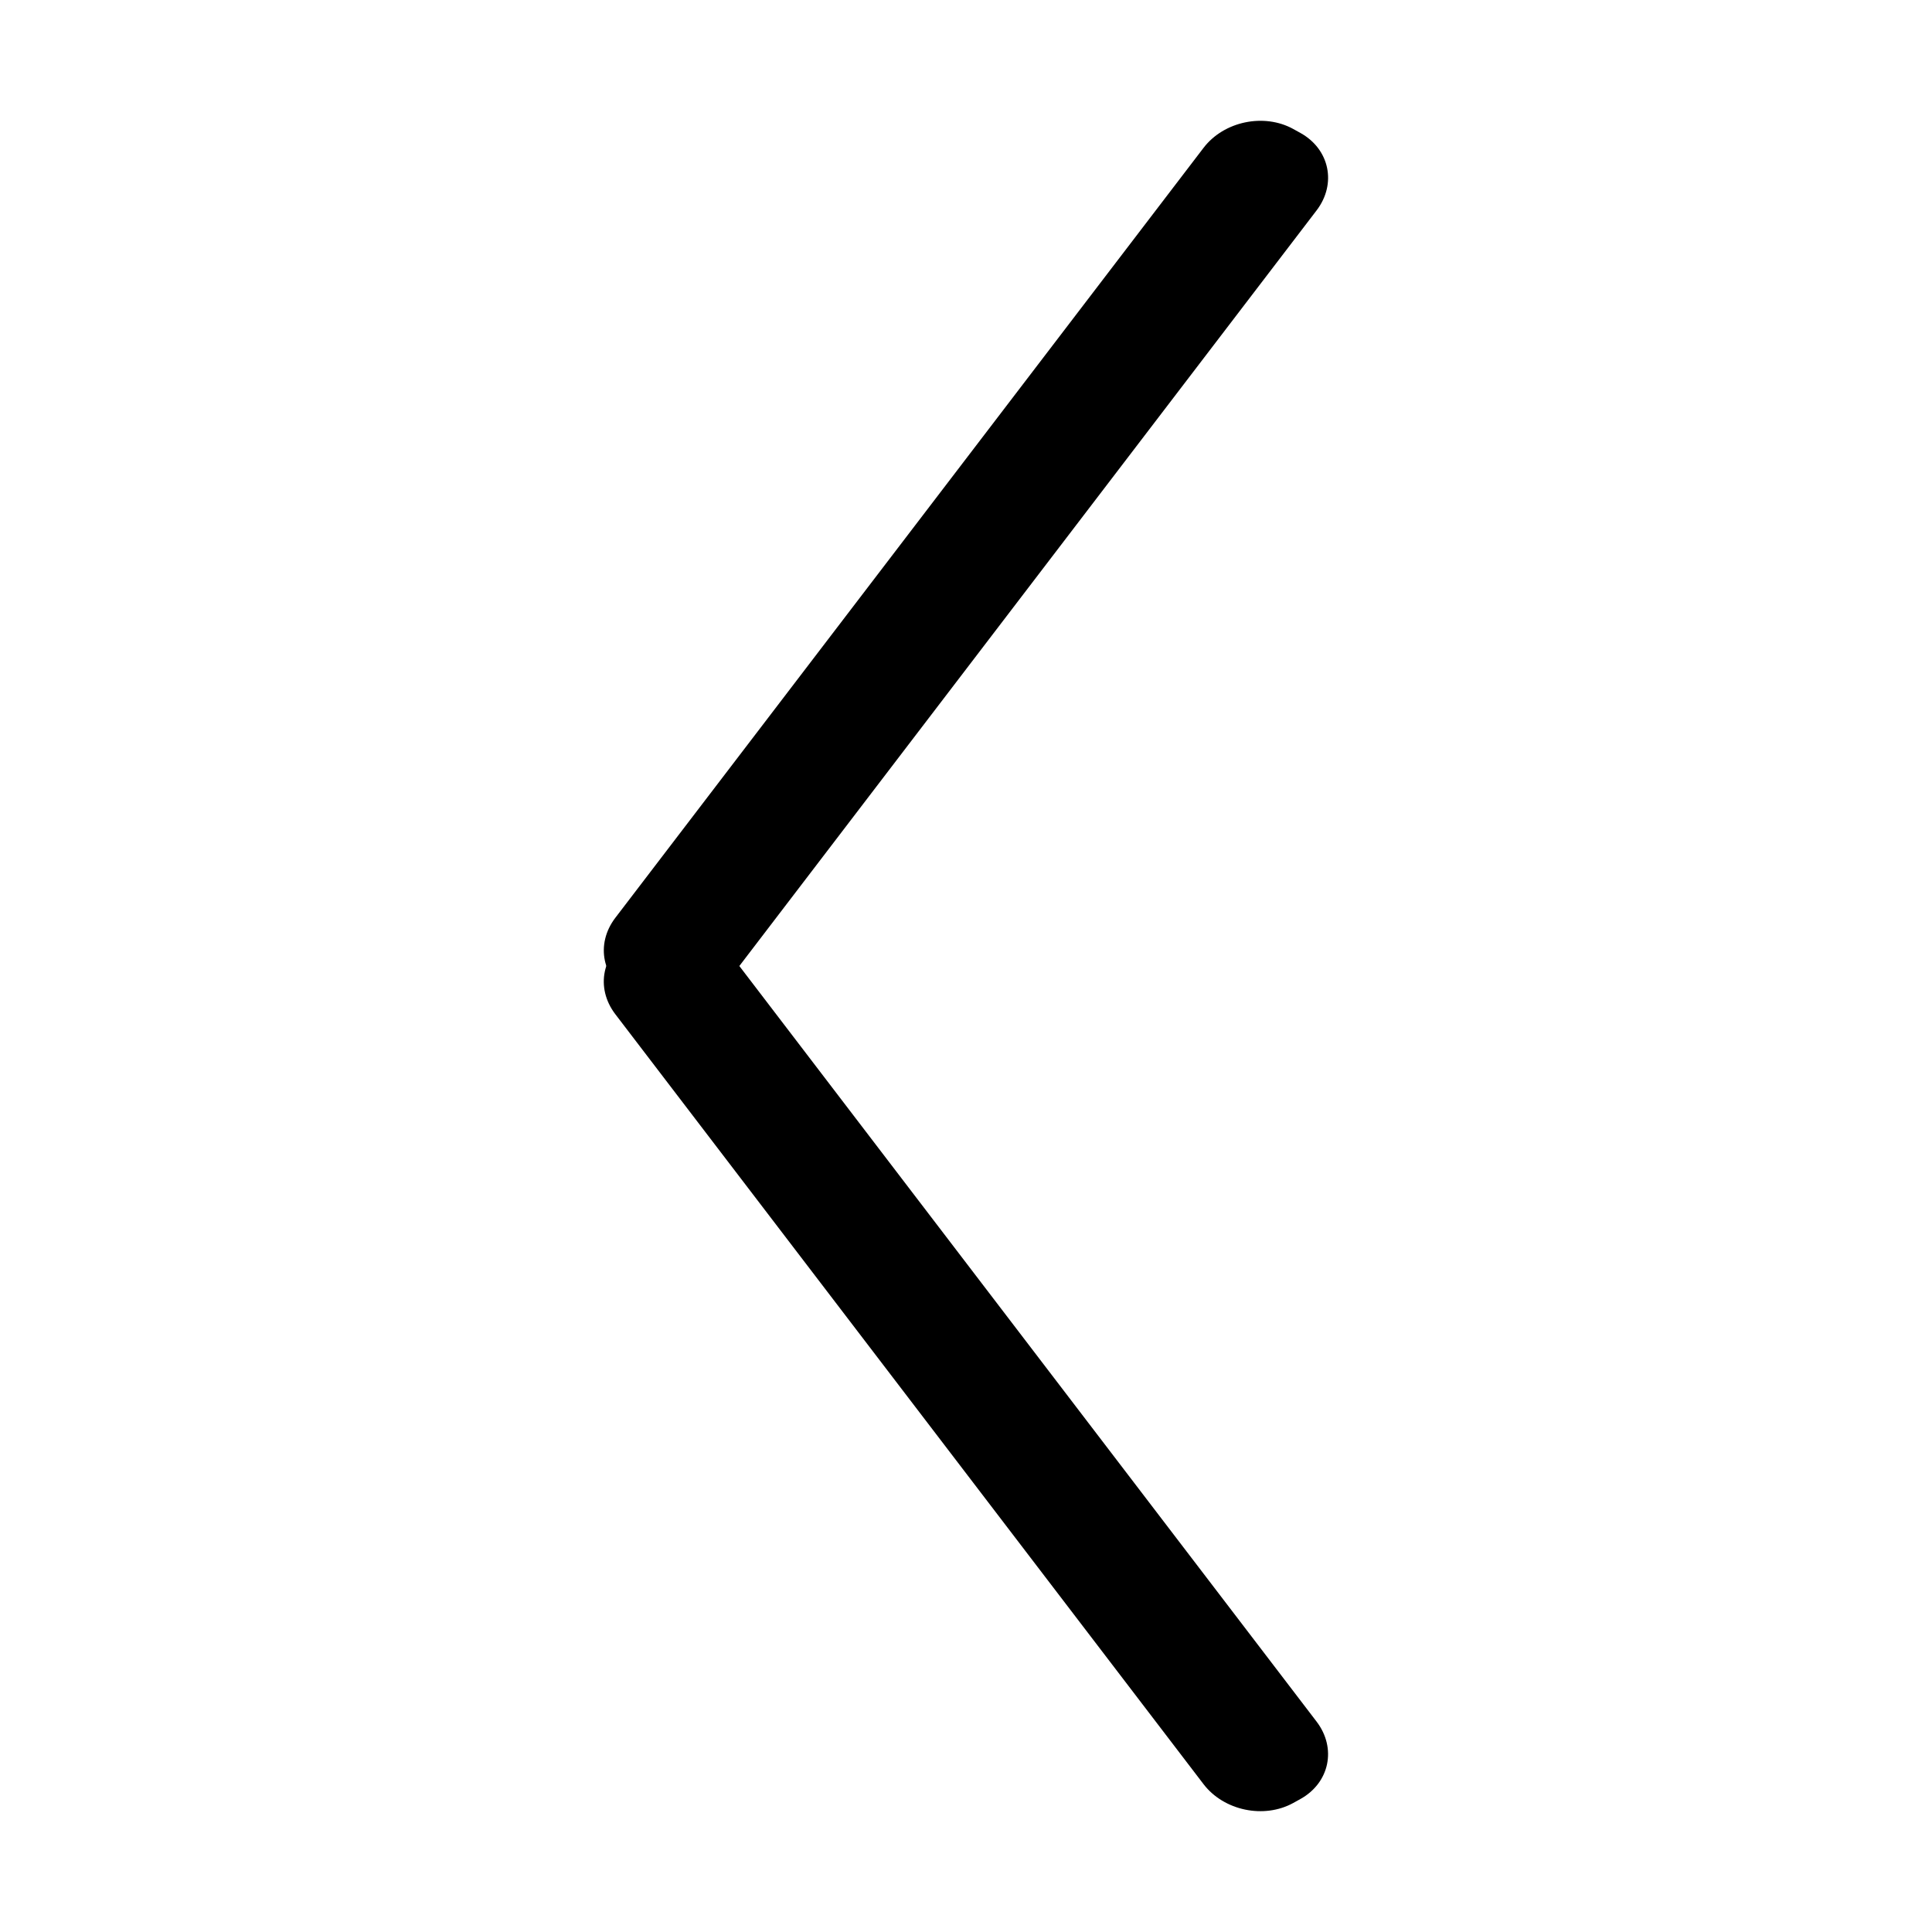
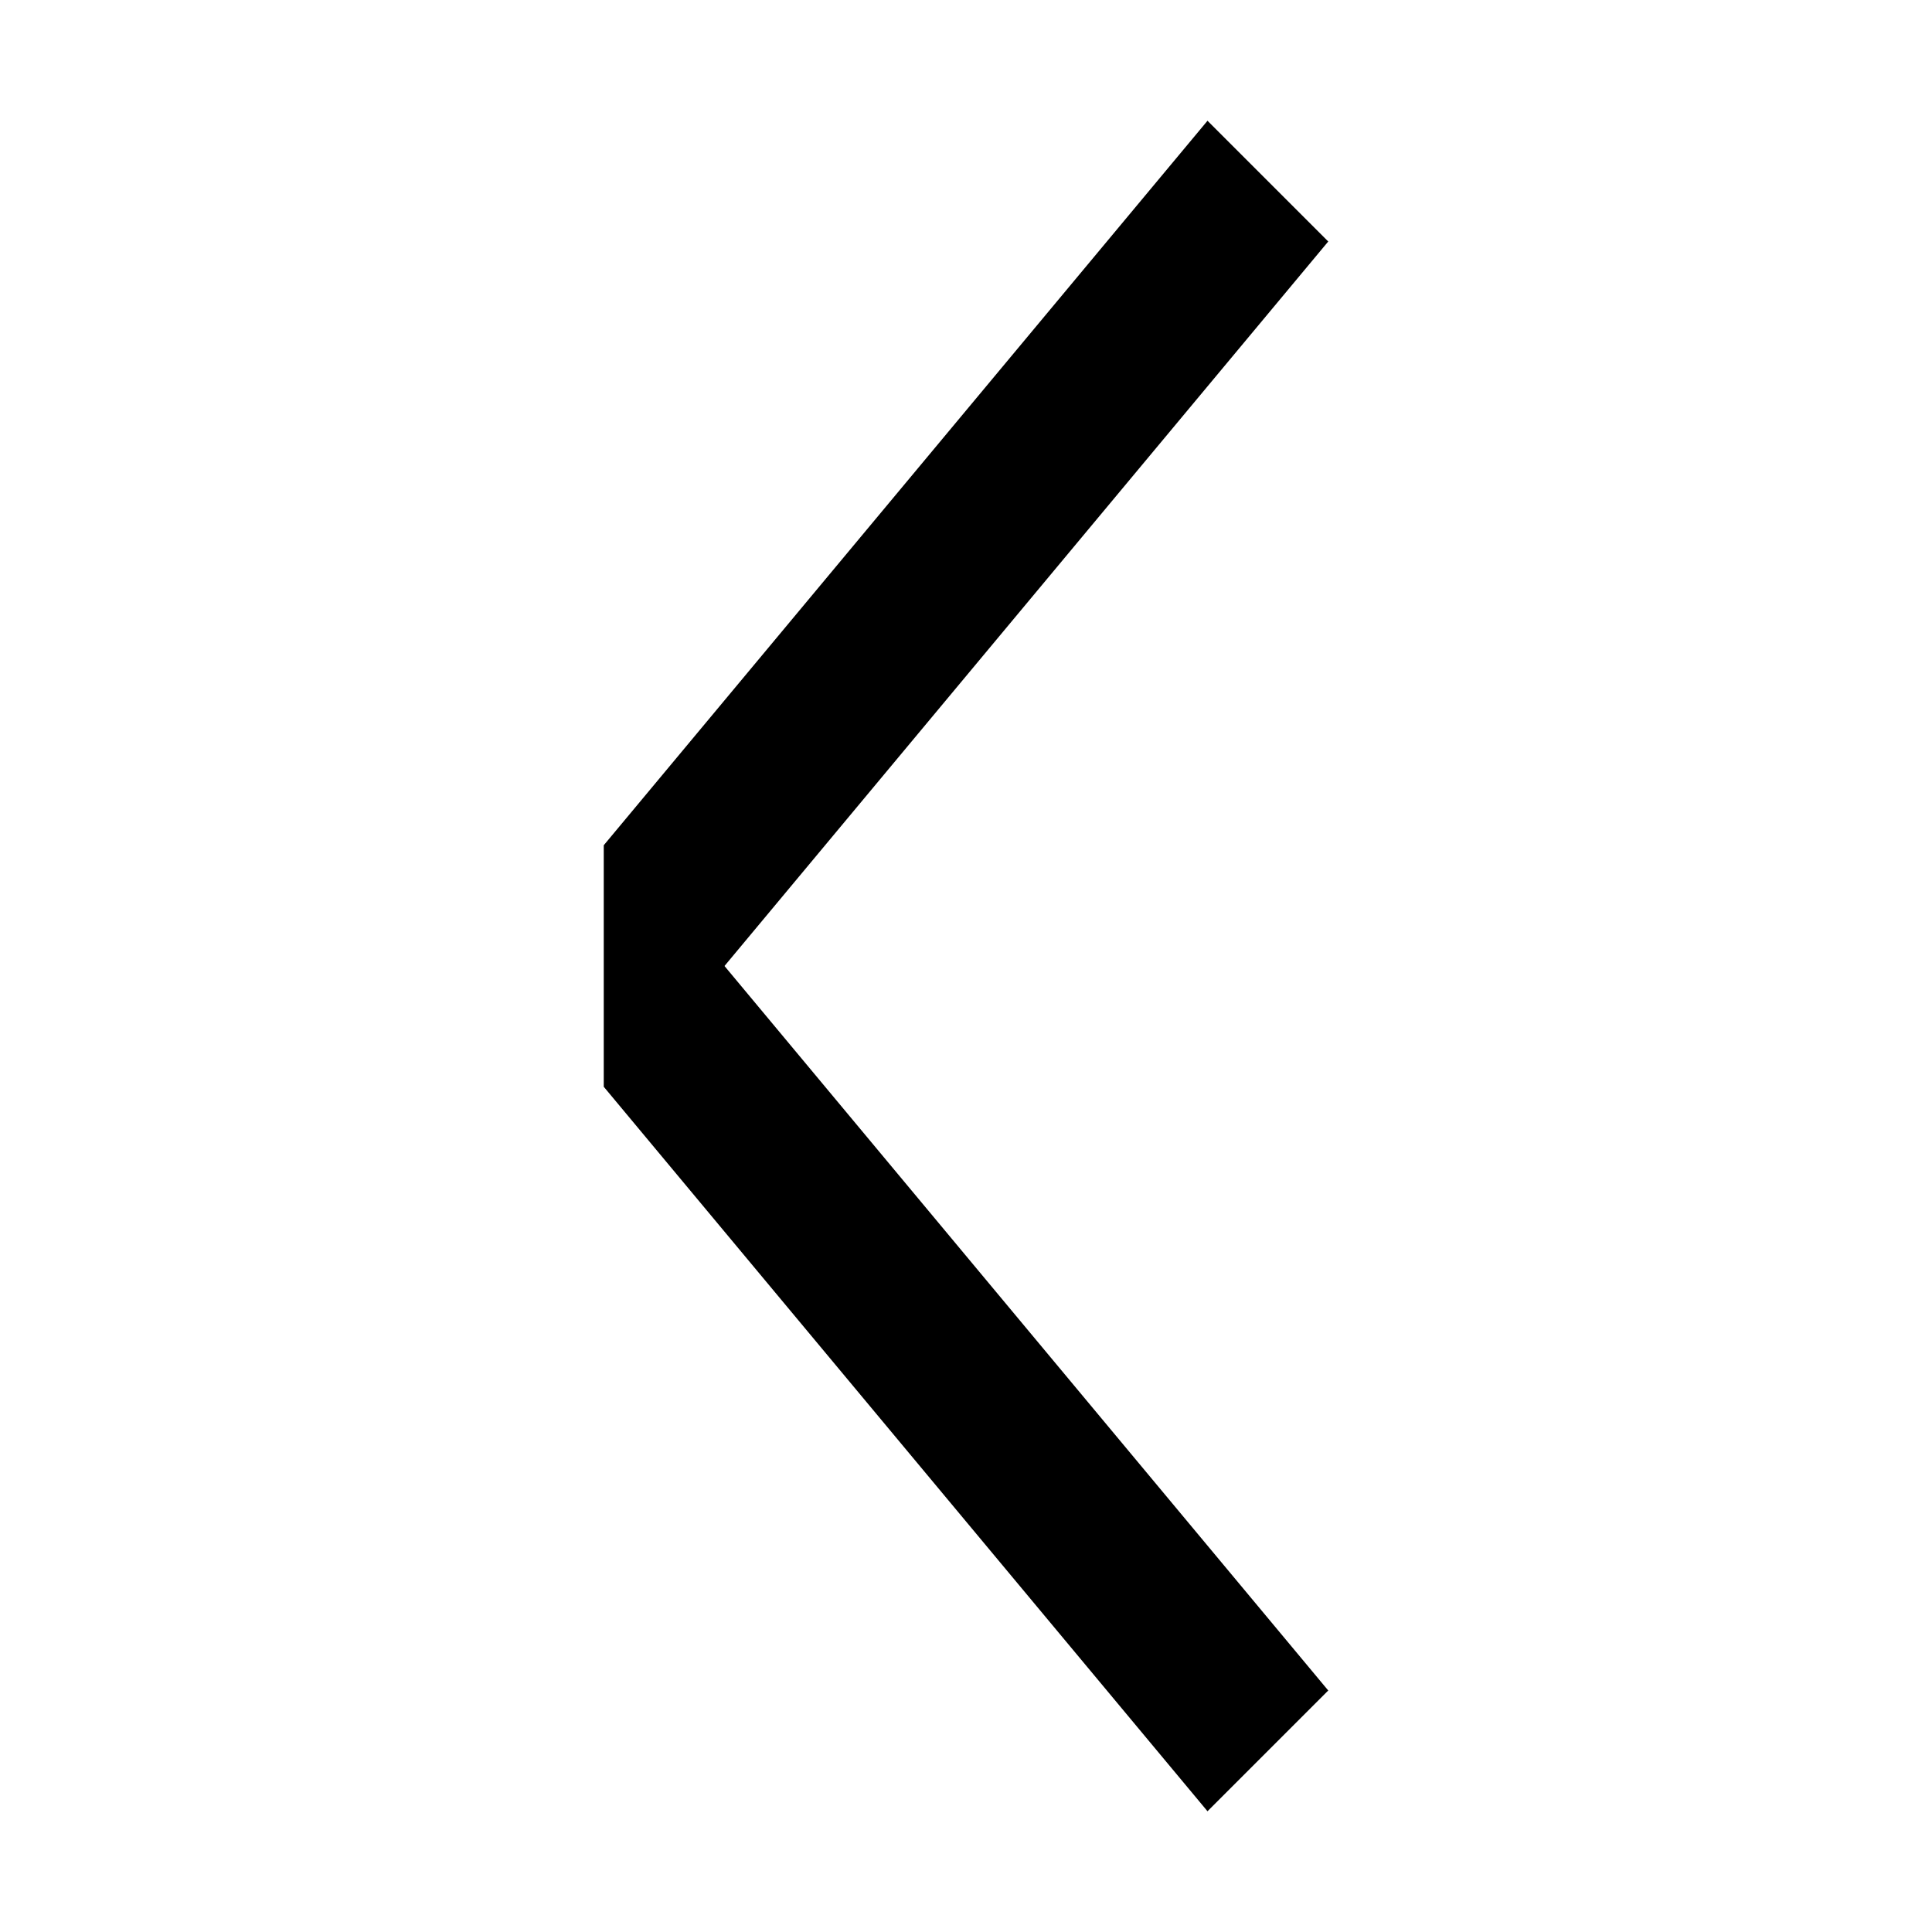
<svg xmlns="http://www.w3.org/2000/svg" width="16" height="16" viewBox="0 0 16 16" version="1.1" id="svg5">
  <defs id="defs2" />
  <g id="layer1">
-     <rect style="fill-opacity:1;stroke:none;stroke-width:1.038;stroke-linecap:square" id="rect2585" width="1.07" height="9.028" x="8.758" y="-4.298" ry="0.502" transform="matrix(0.8749331,0.4842438,-0.6070754,0.7946443,0,0)" />
-     <rect style="fill-opacity:1;stroke:none;stroke-width:1.038;stroke-linecap:square" id="rect2585-5" width="1.07" height="9.028" x="-1.061" y="-18.449" ry="0.502" transform="matrix(0.8749331,-0.4842438,-0.6070754,-0.7946443,0,0)" />
+     <path style="stroke:none;stroke-width:1px;stroke-linecap:butt;stroke-linejoin:miter;stroke-opacity:1" d="m 10,1 1,1 -5,6 5,6 -1,1 L 5,9 V 7 Z" id="path857" />
  </g>
</svg>
